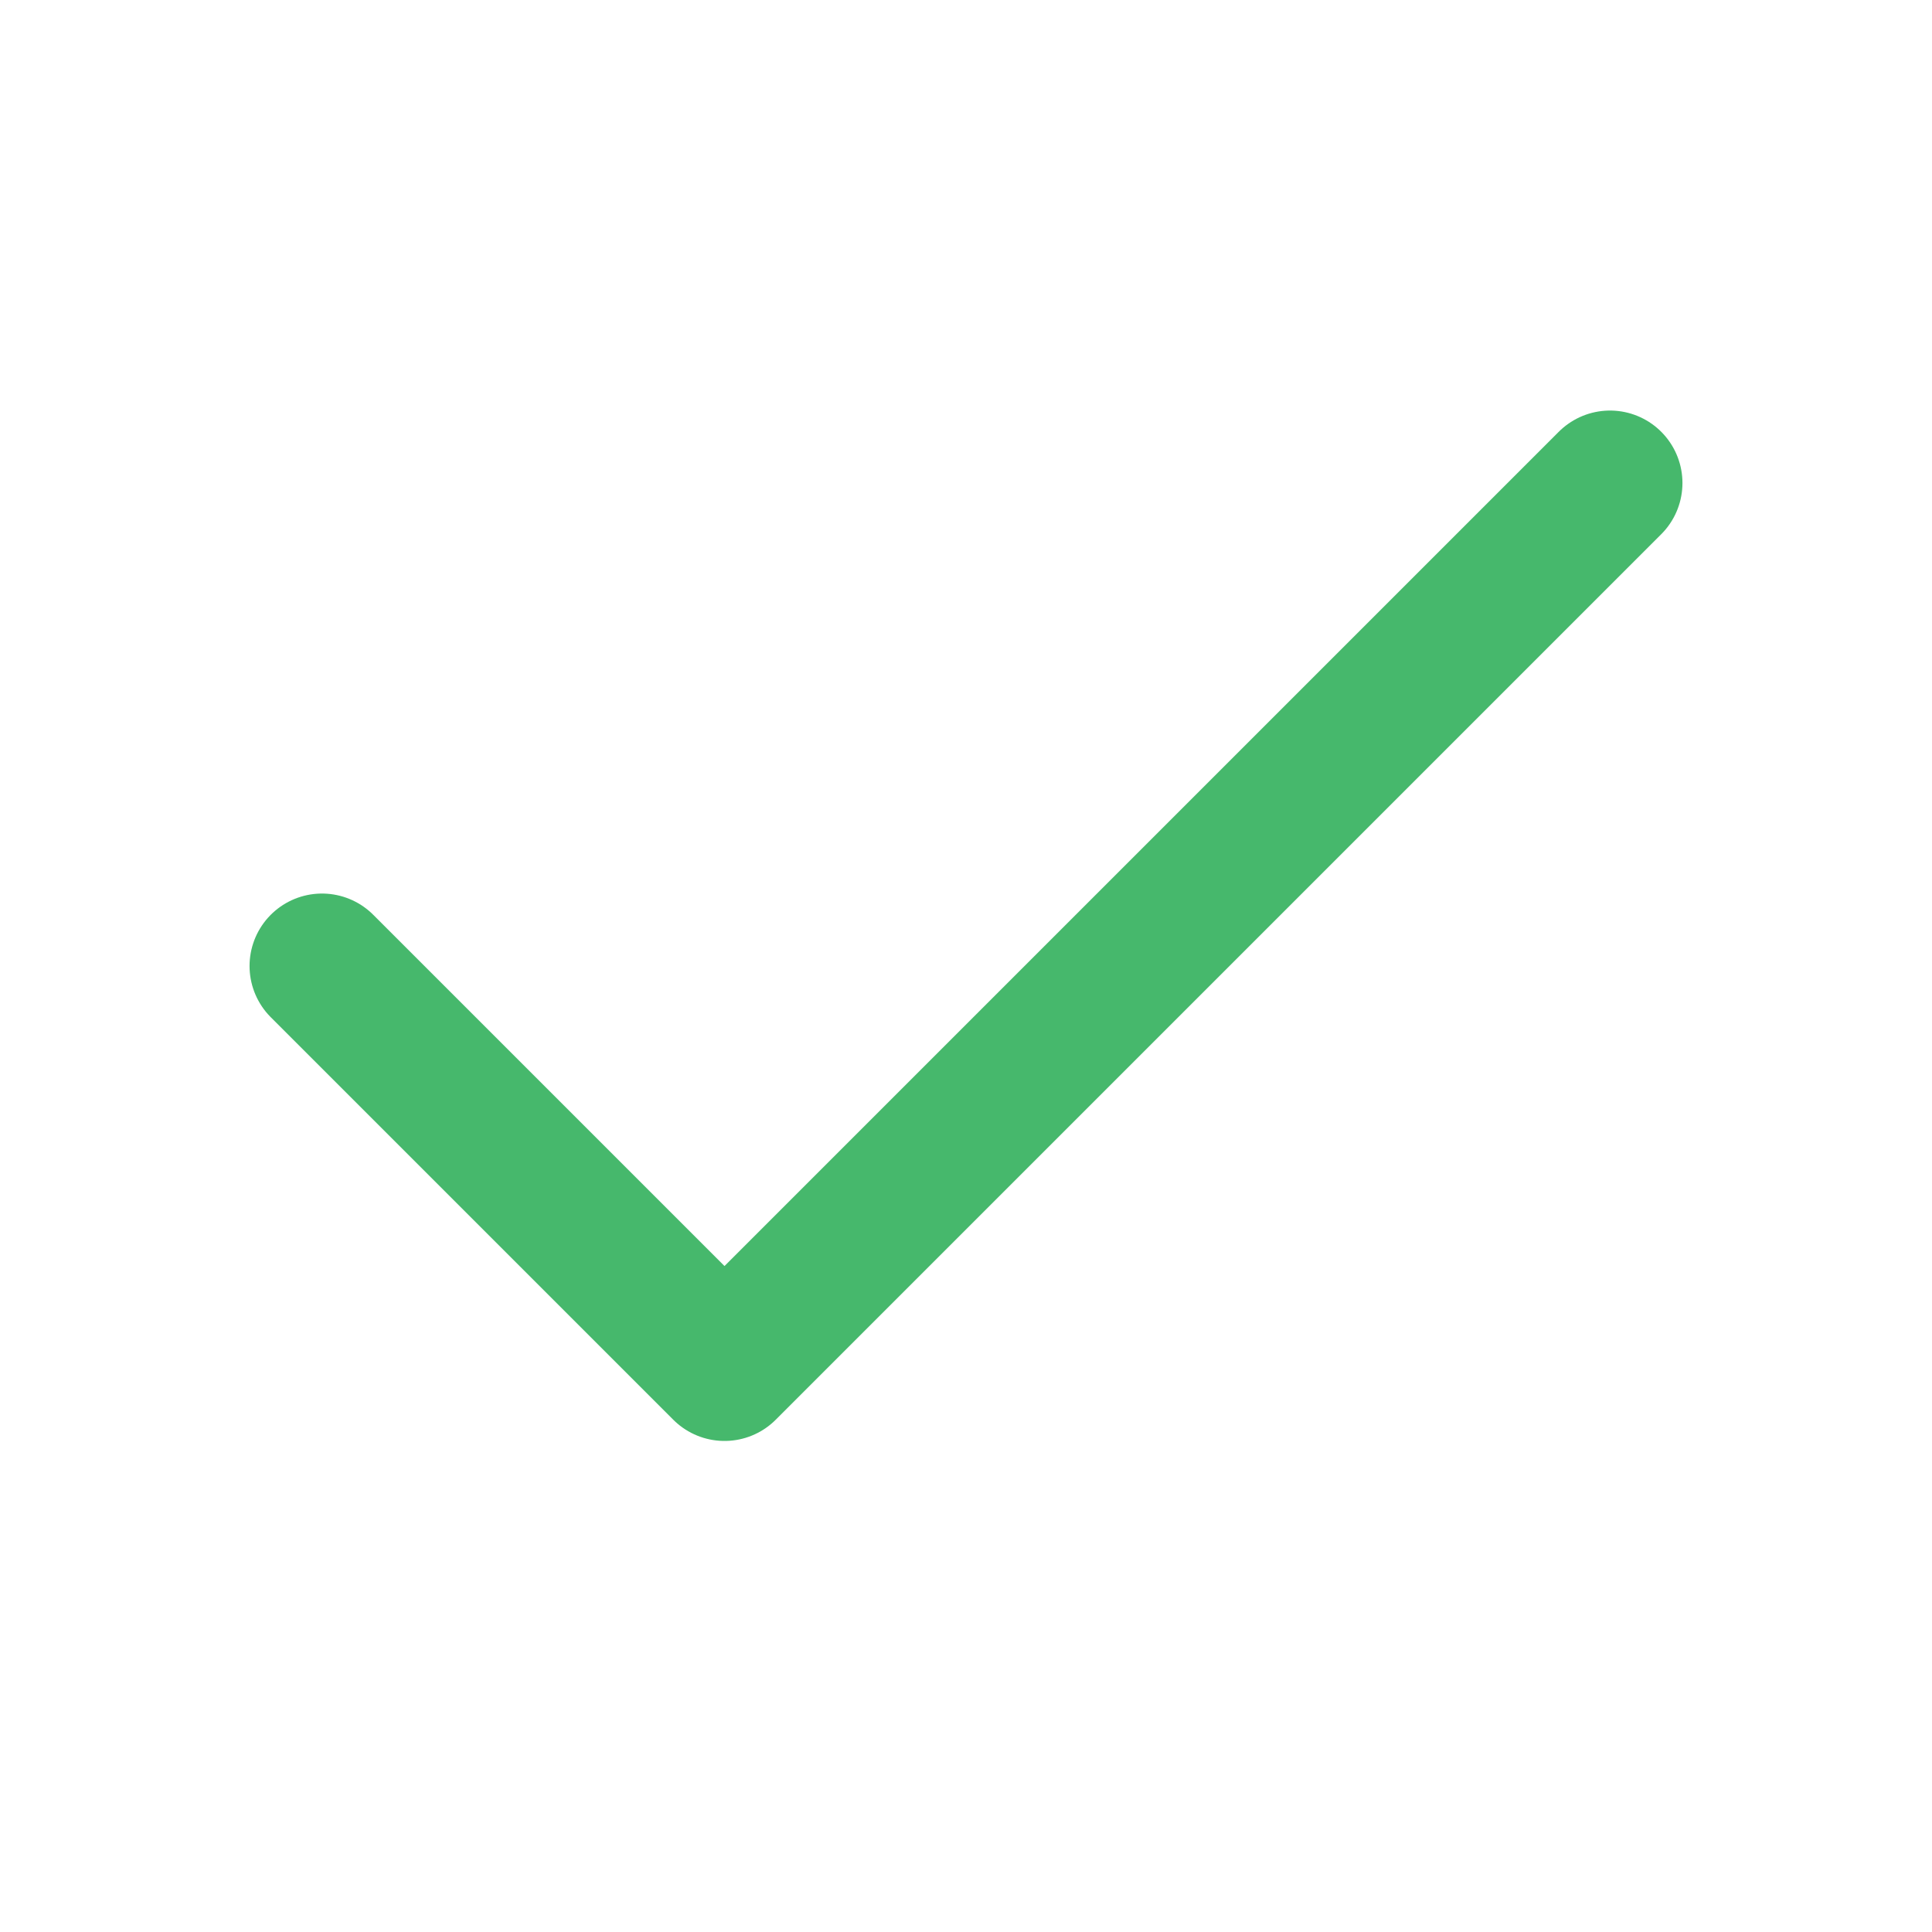
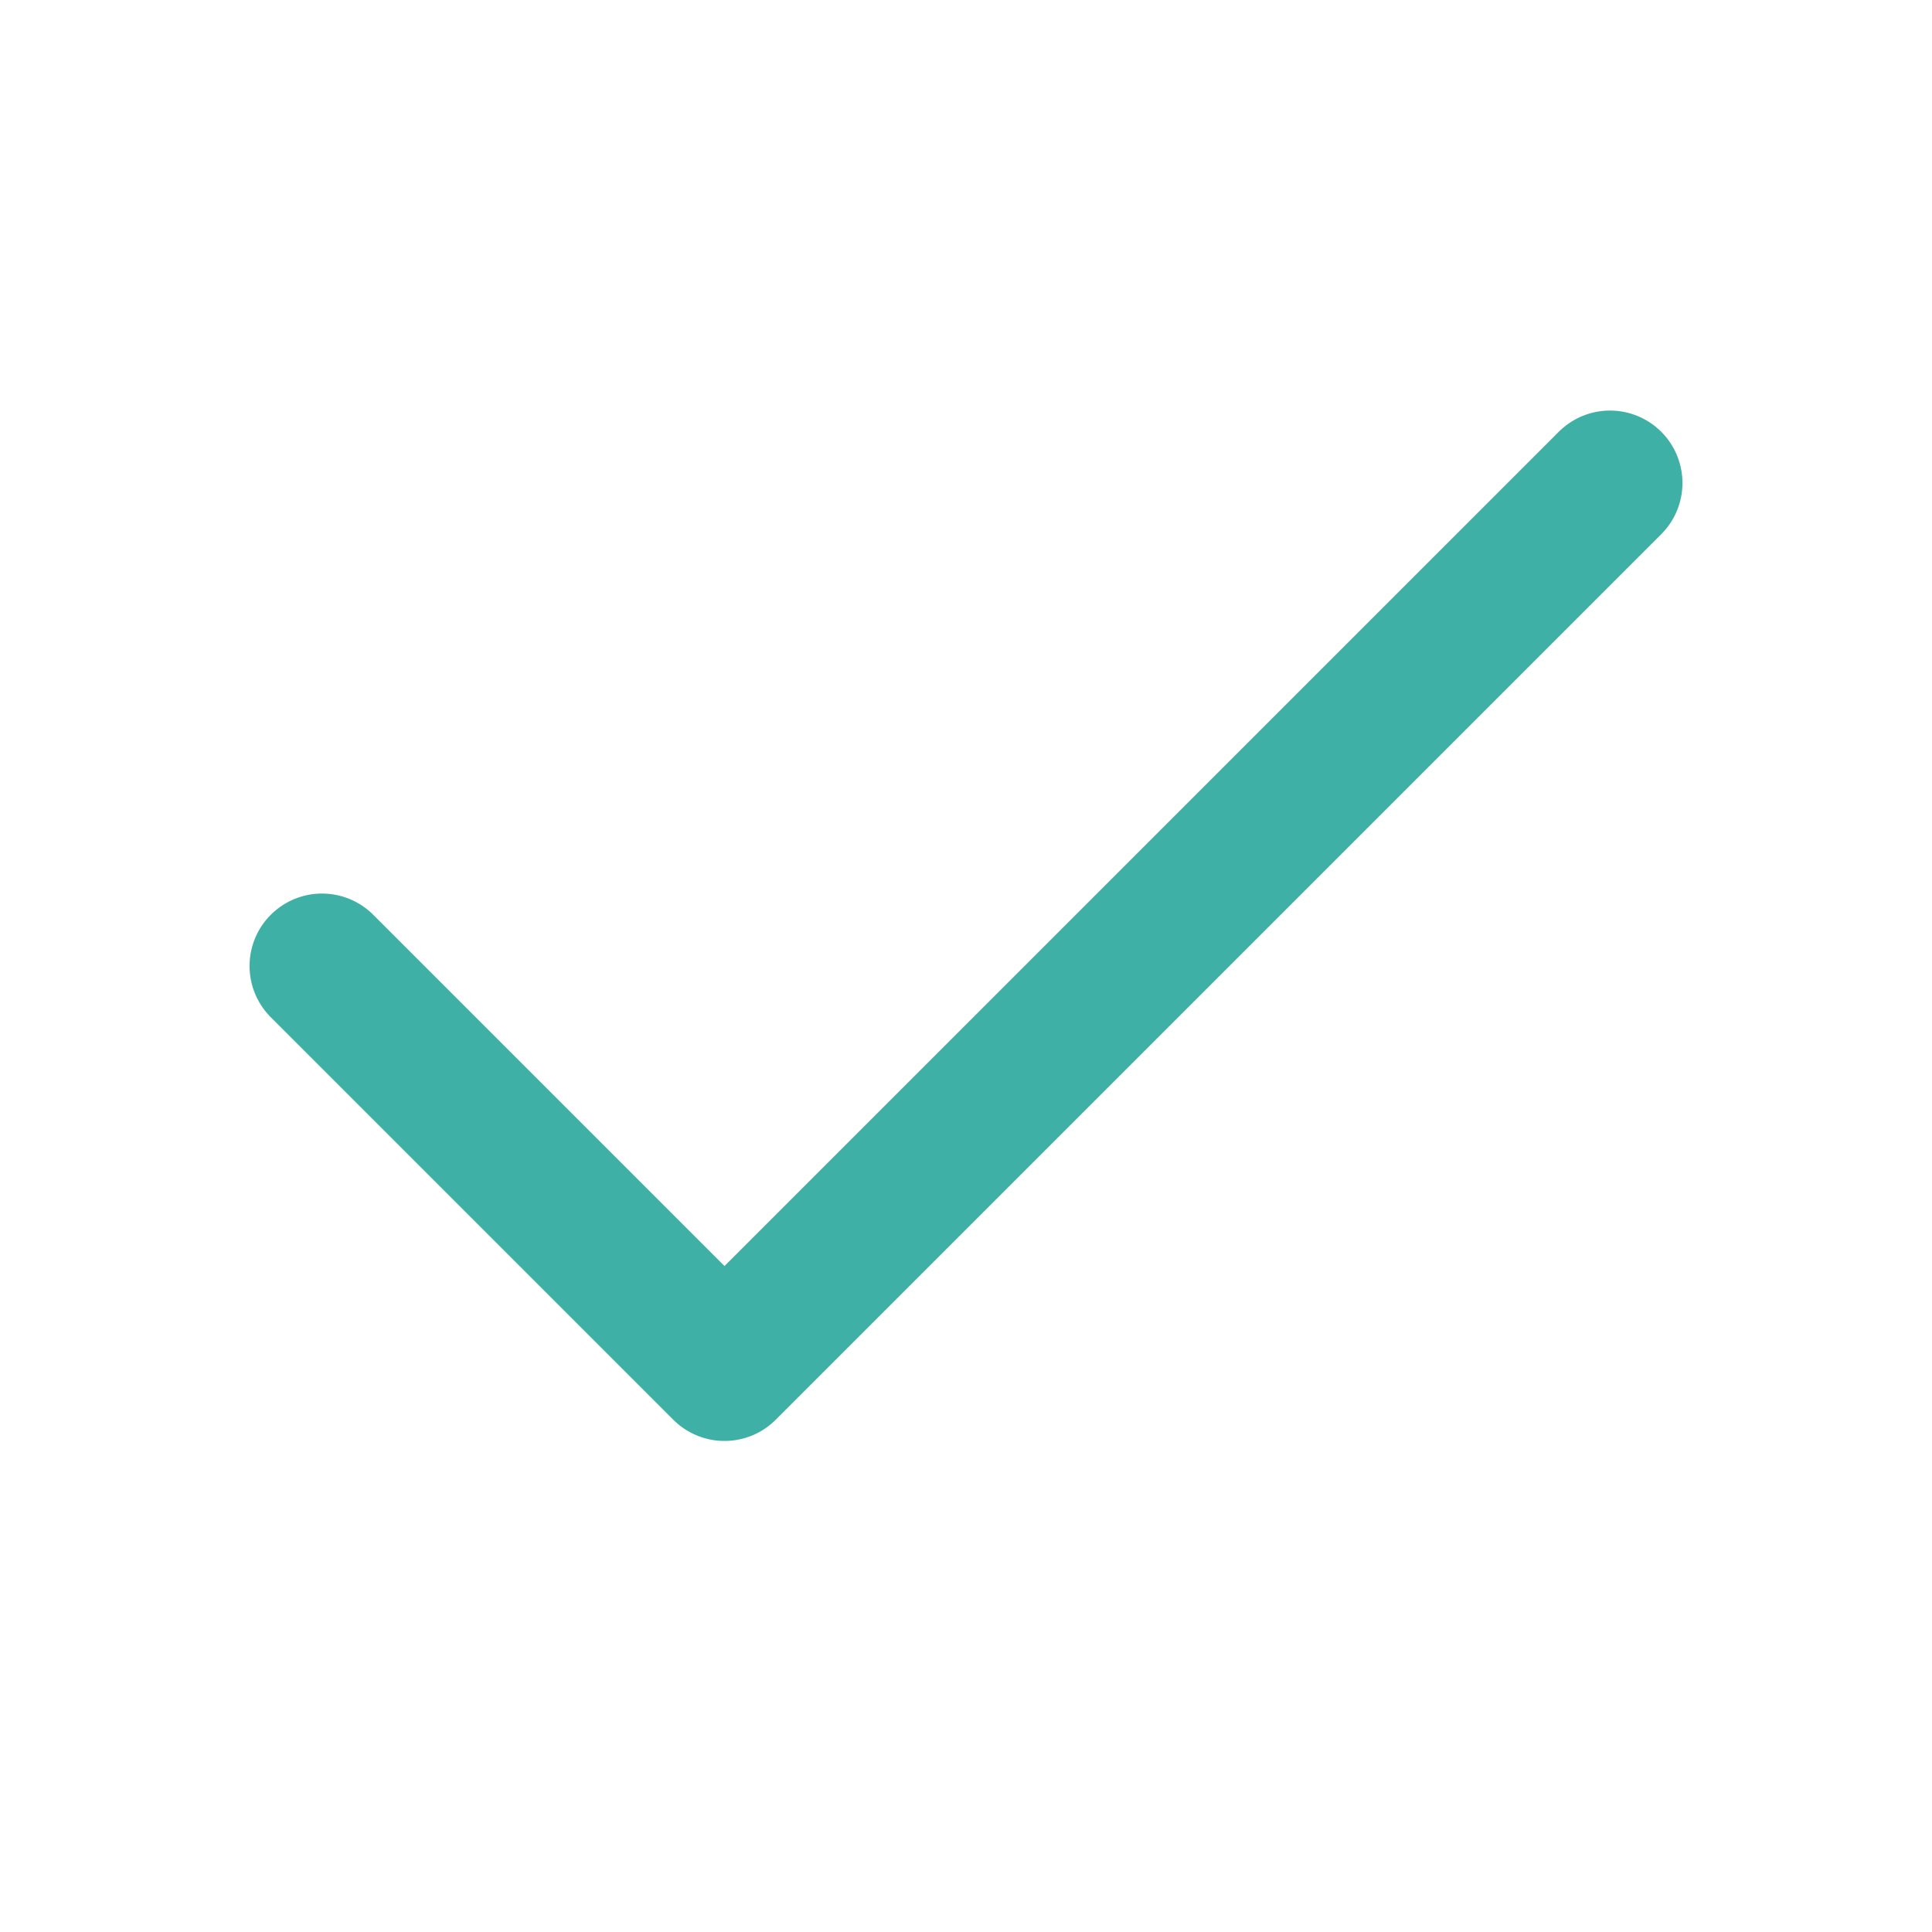
- <svg xmlns="http://www.w3.org/2000/svg" width="34" height="34" viewBox="0 0 24 24" fill="none" stroke="#46B86C" stroke-width="1.8" stroke-linecap="round" stroke-linejoin="round">
+ <svg xmlns="http://www.w3.org/2000/svg" width="34" height="34" viewBox="0 0 24 24" fill="none" stroke="#3FB0A5" stroke-width="1.8" stroke-linecap="round" stroke-linejoin="round">
  <path d="M20 6L9 17l-5-5" />
</svg>
